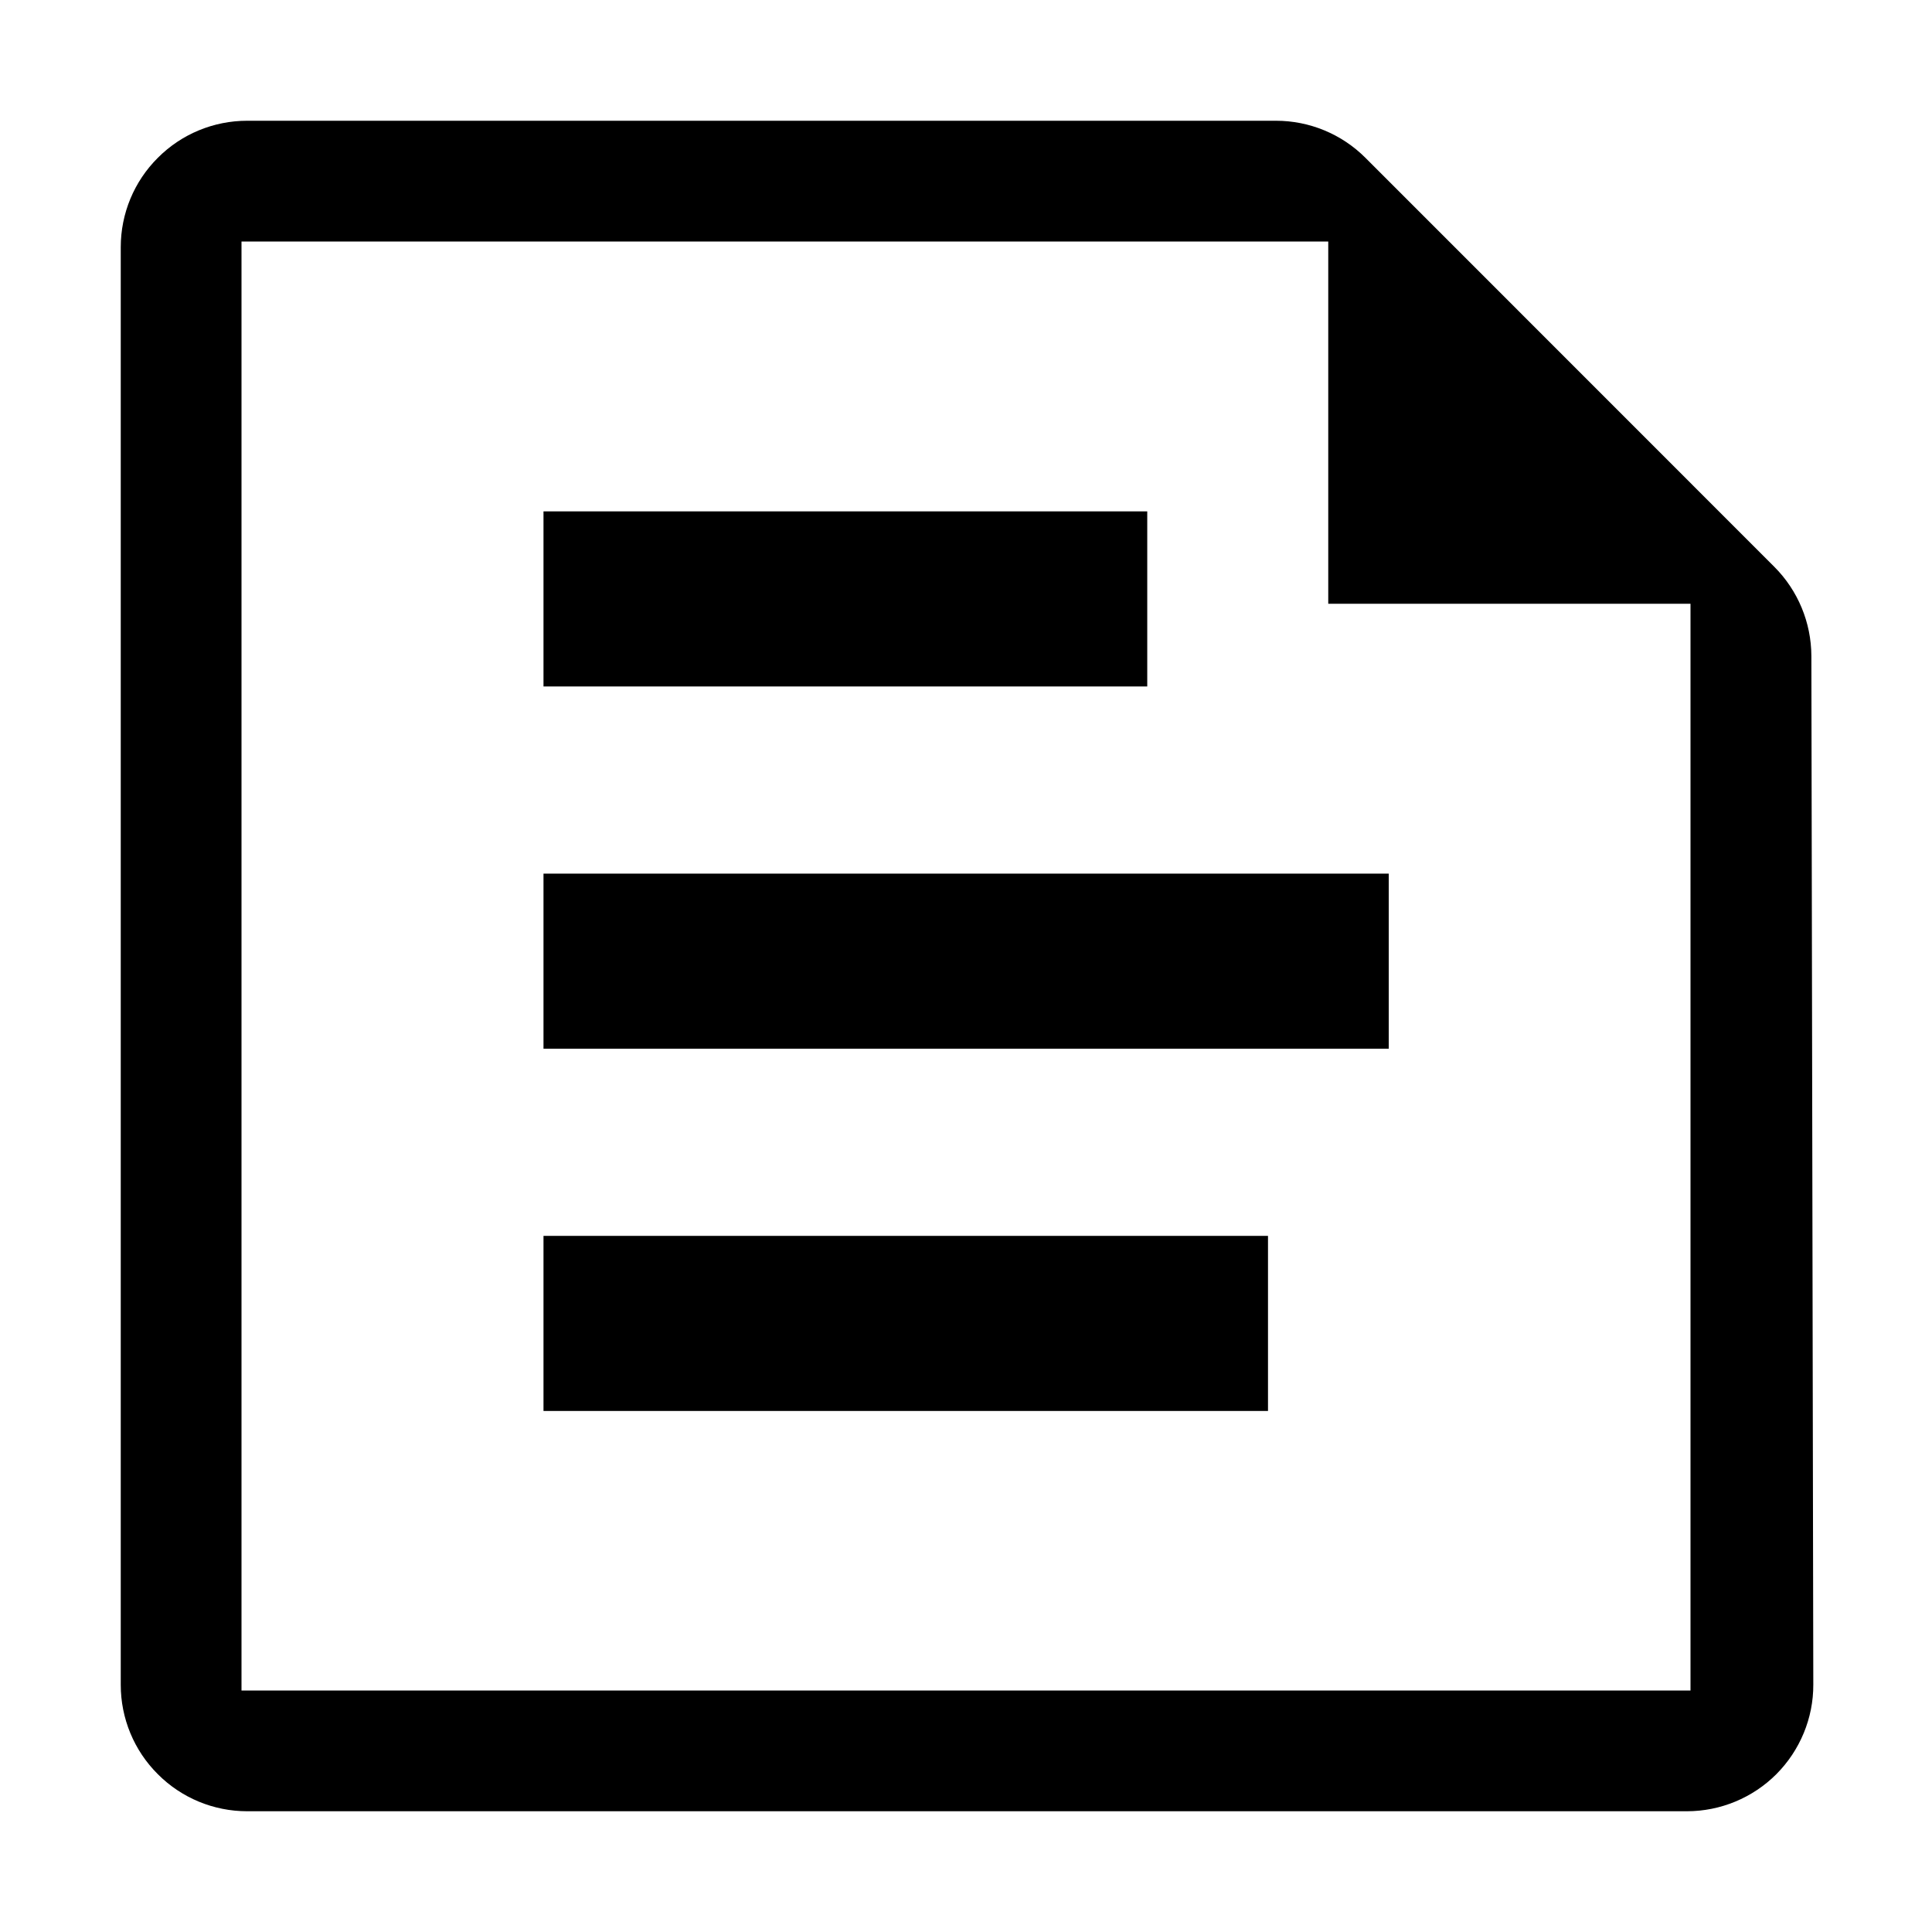
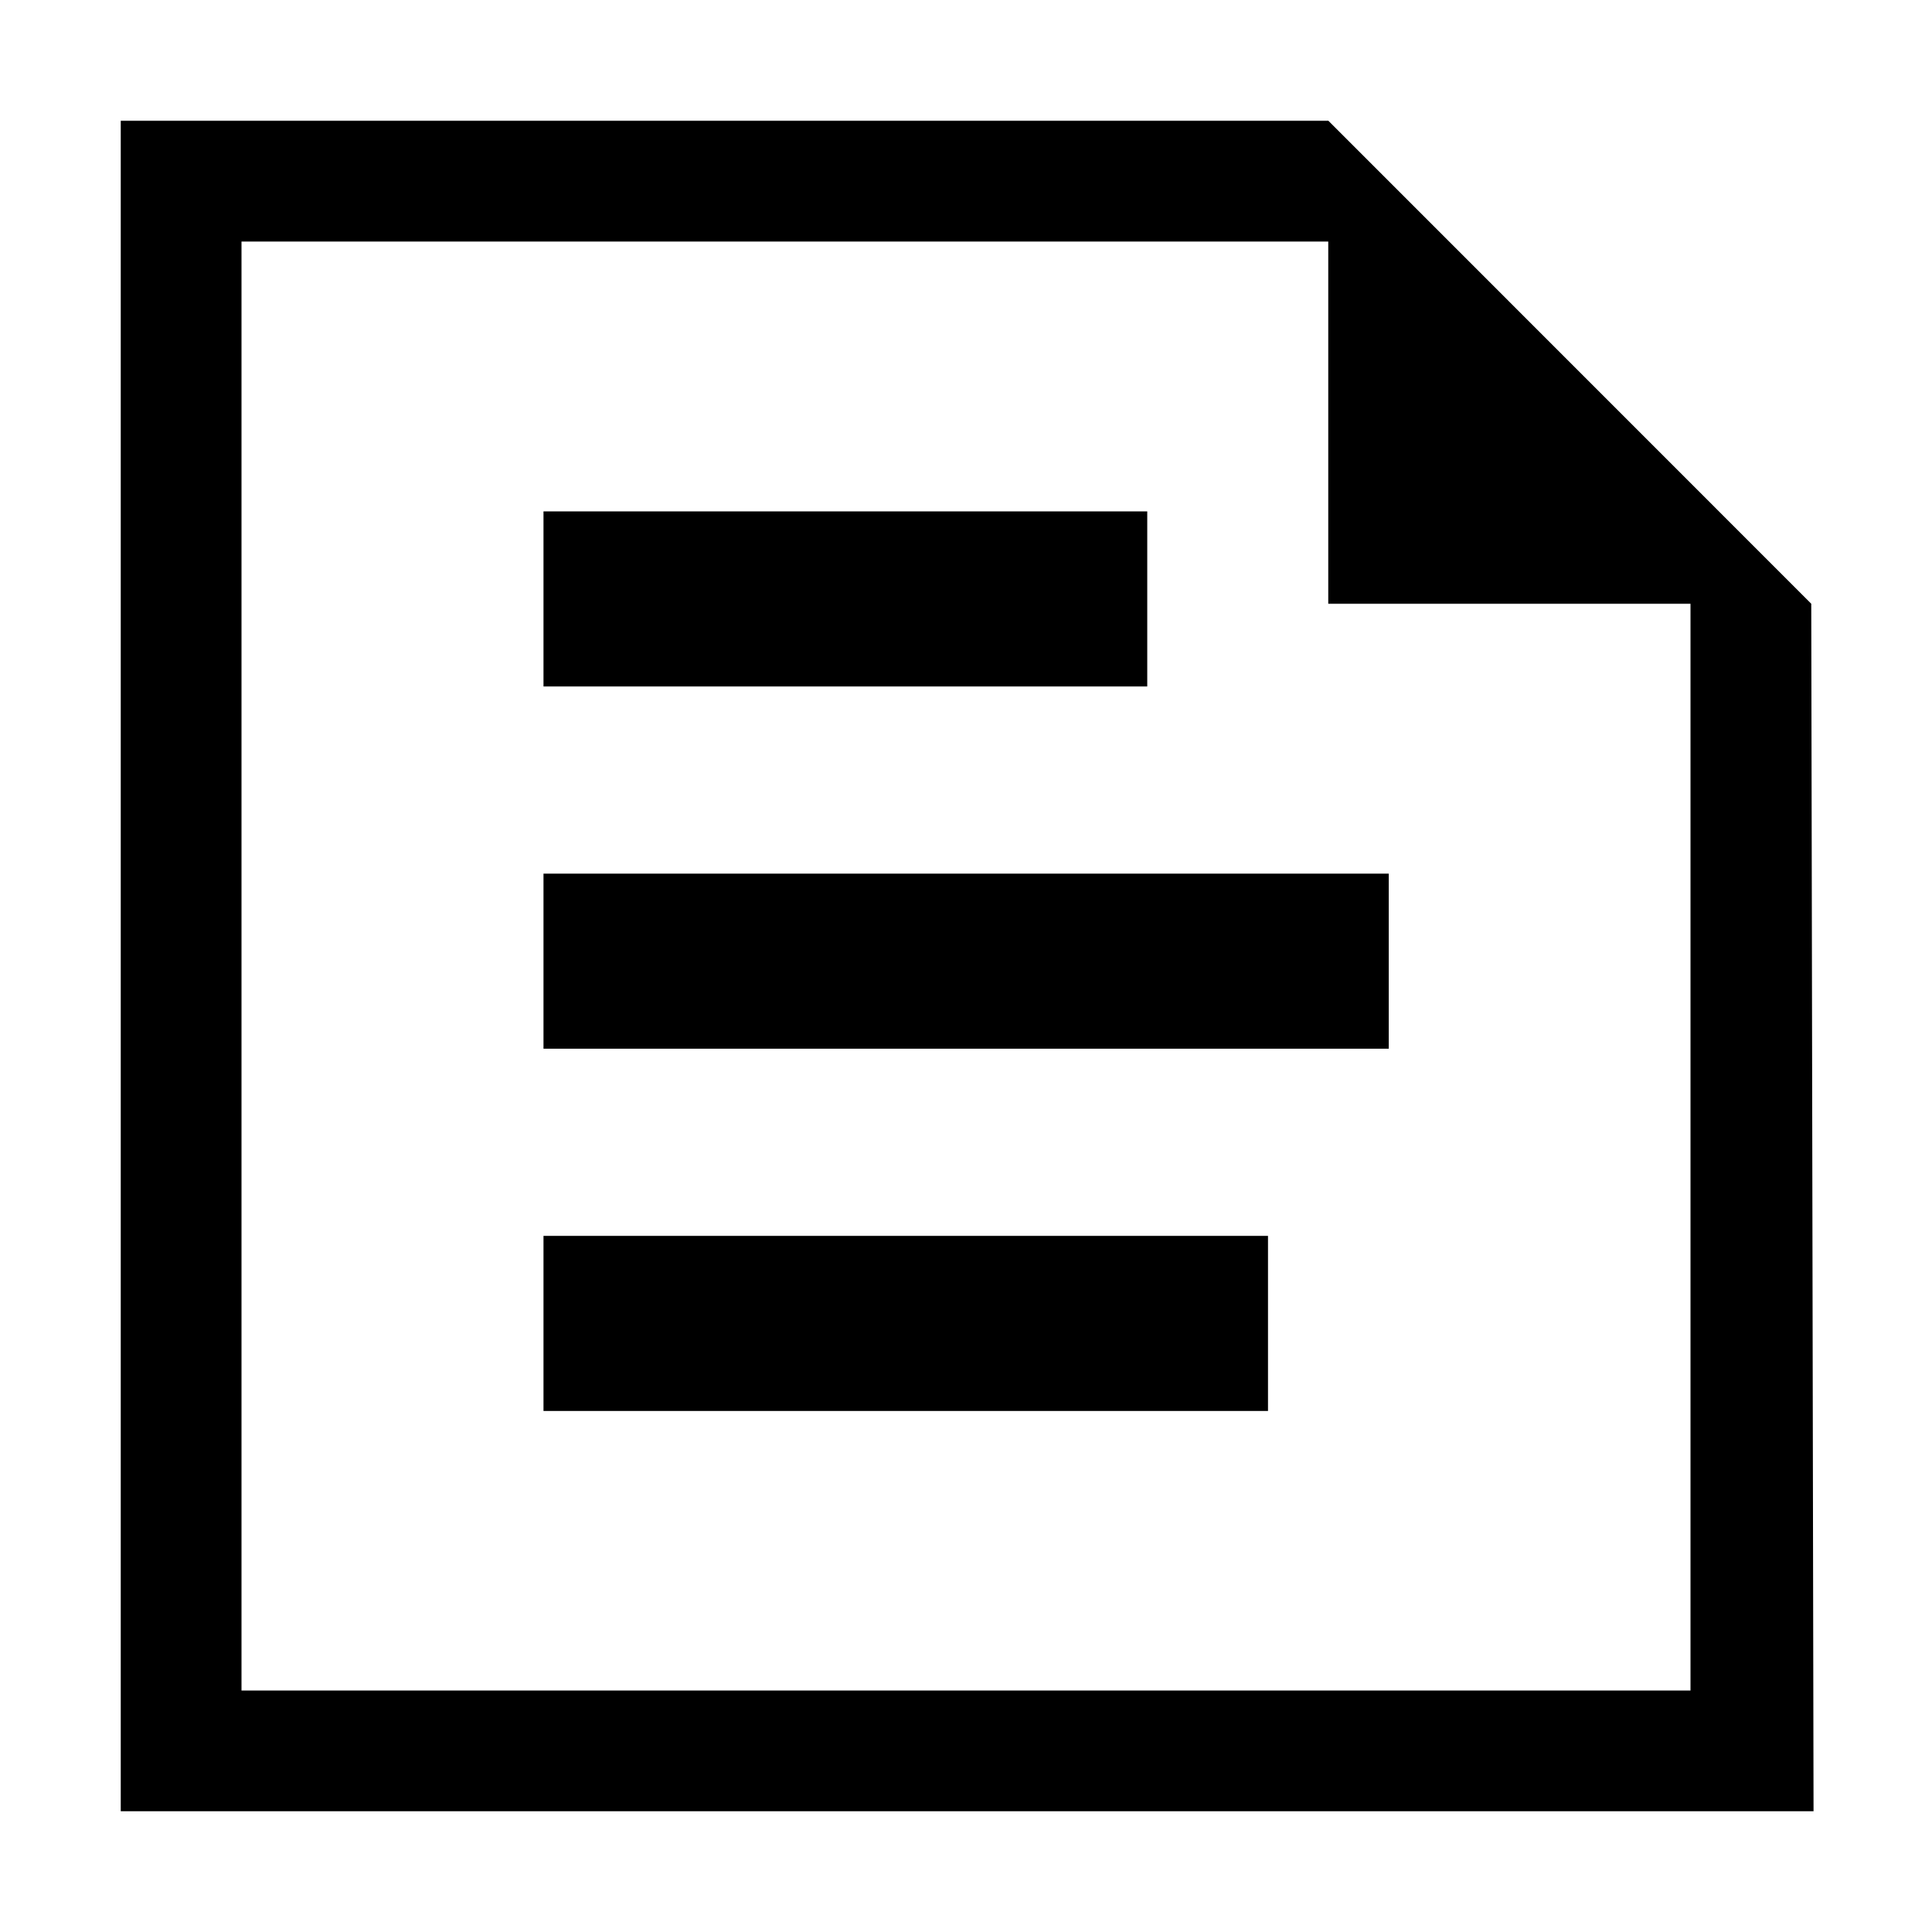
<svg xmlns="http://www.w3.org/2000/svg" width="100%" height="100%" viewBox="0 0 16 16" version="1.1" xml:space="preserve" style="fill-rule:evenodd;clip-rule:evenodd;stroke-linejoin:round;stroke-miterlimit:2;">
  <g id="new_note_level">
-     <rect id="bg" x="0.001" y="-0.04" width="16" height="16" style="fill:rgb(135,135,135);fill-opacity:0;" />
+     <rect id="bg" x="0.001" y="-0.04" width="16" height="16" style="fill:#878787;fill-opacity:0;" />
    <rect x="4.501" y="4.235" width="5" height="1.45" />
    <rect x="4.501" y="7.235" width="7" height="1.45" />
    <rect x="4.501" y="10.235" width="6" height="1.45" />
-     <path d="M14.694,4.694C14.89,4.89 15,5.156 15.001,5.432C15.004,6.91 15.013,11.788 15.017,13.951C15.018,14.229 14.907,14.496 14.711,14.693C14.515,14.889 14.248,15 13.97,15C11.369,15 4.646,15 2.047,15C1.769,15 1.503,14.89 1.307,14.693C1.11,14.497 1,14.231 1,13.953C1,11.356 1,4.644 1,2.047C1,1.769 1.11,1.503 1.307,1.307C1.503,1.11 1.769,1 2.047,1C4.209,1 9.087,1 10.567,1C10.845,1 11.111,1.11 11.308,1.307C12.053,2.052 13.95,3.95 14.694,4.694ZM14,14L14,5L11,5L11,2L2,2L2,14L14,14Z" />
+     <path d="M15,5l0.019,10l-14.019,0l0,-14l10.001,0l3.999,4Zm-1,9l0,-9l-3,0l0,-3l-9,0l0,12l12,0Z" />
  </g>
</svg>
